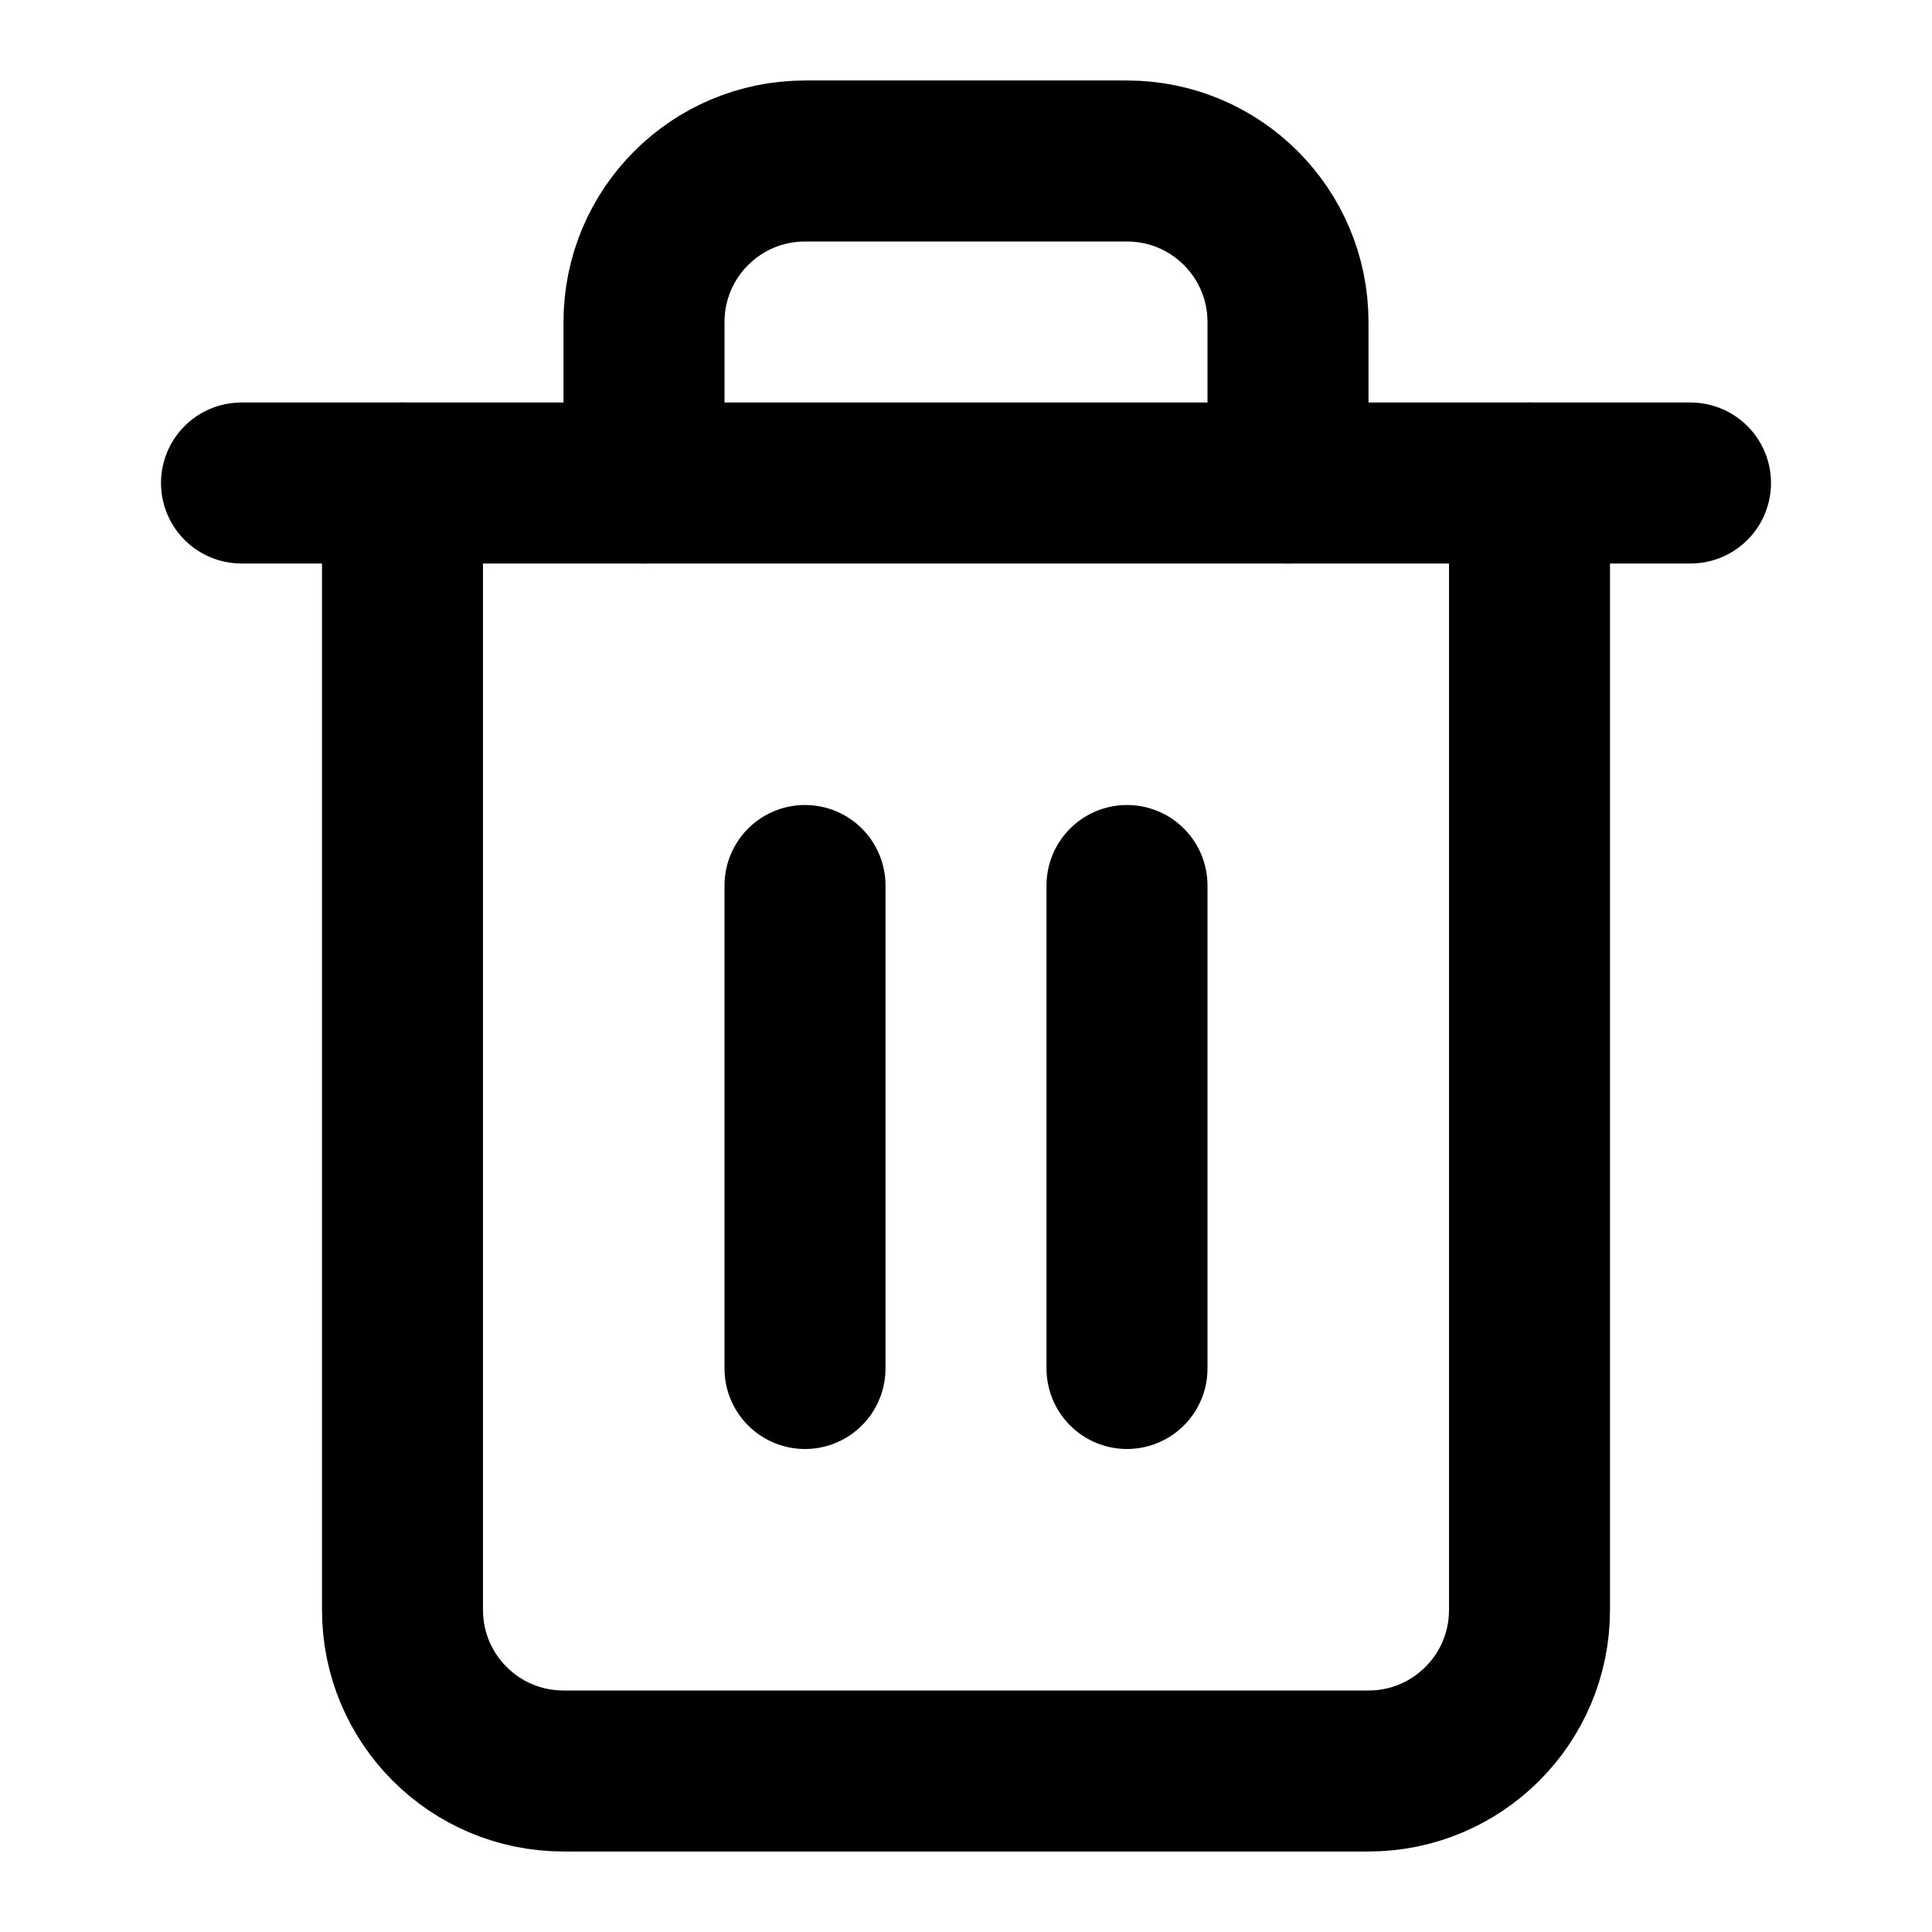
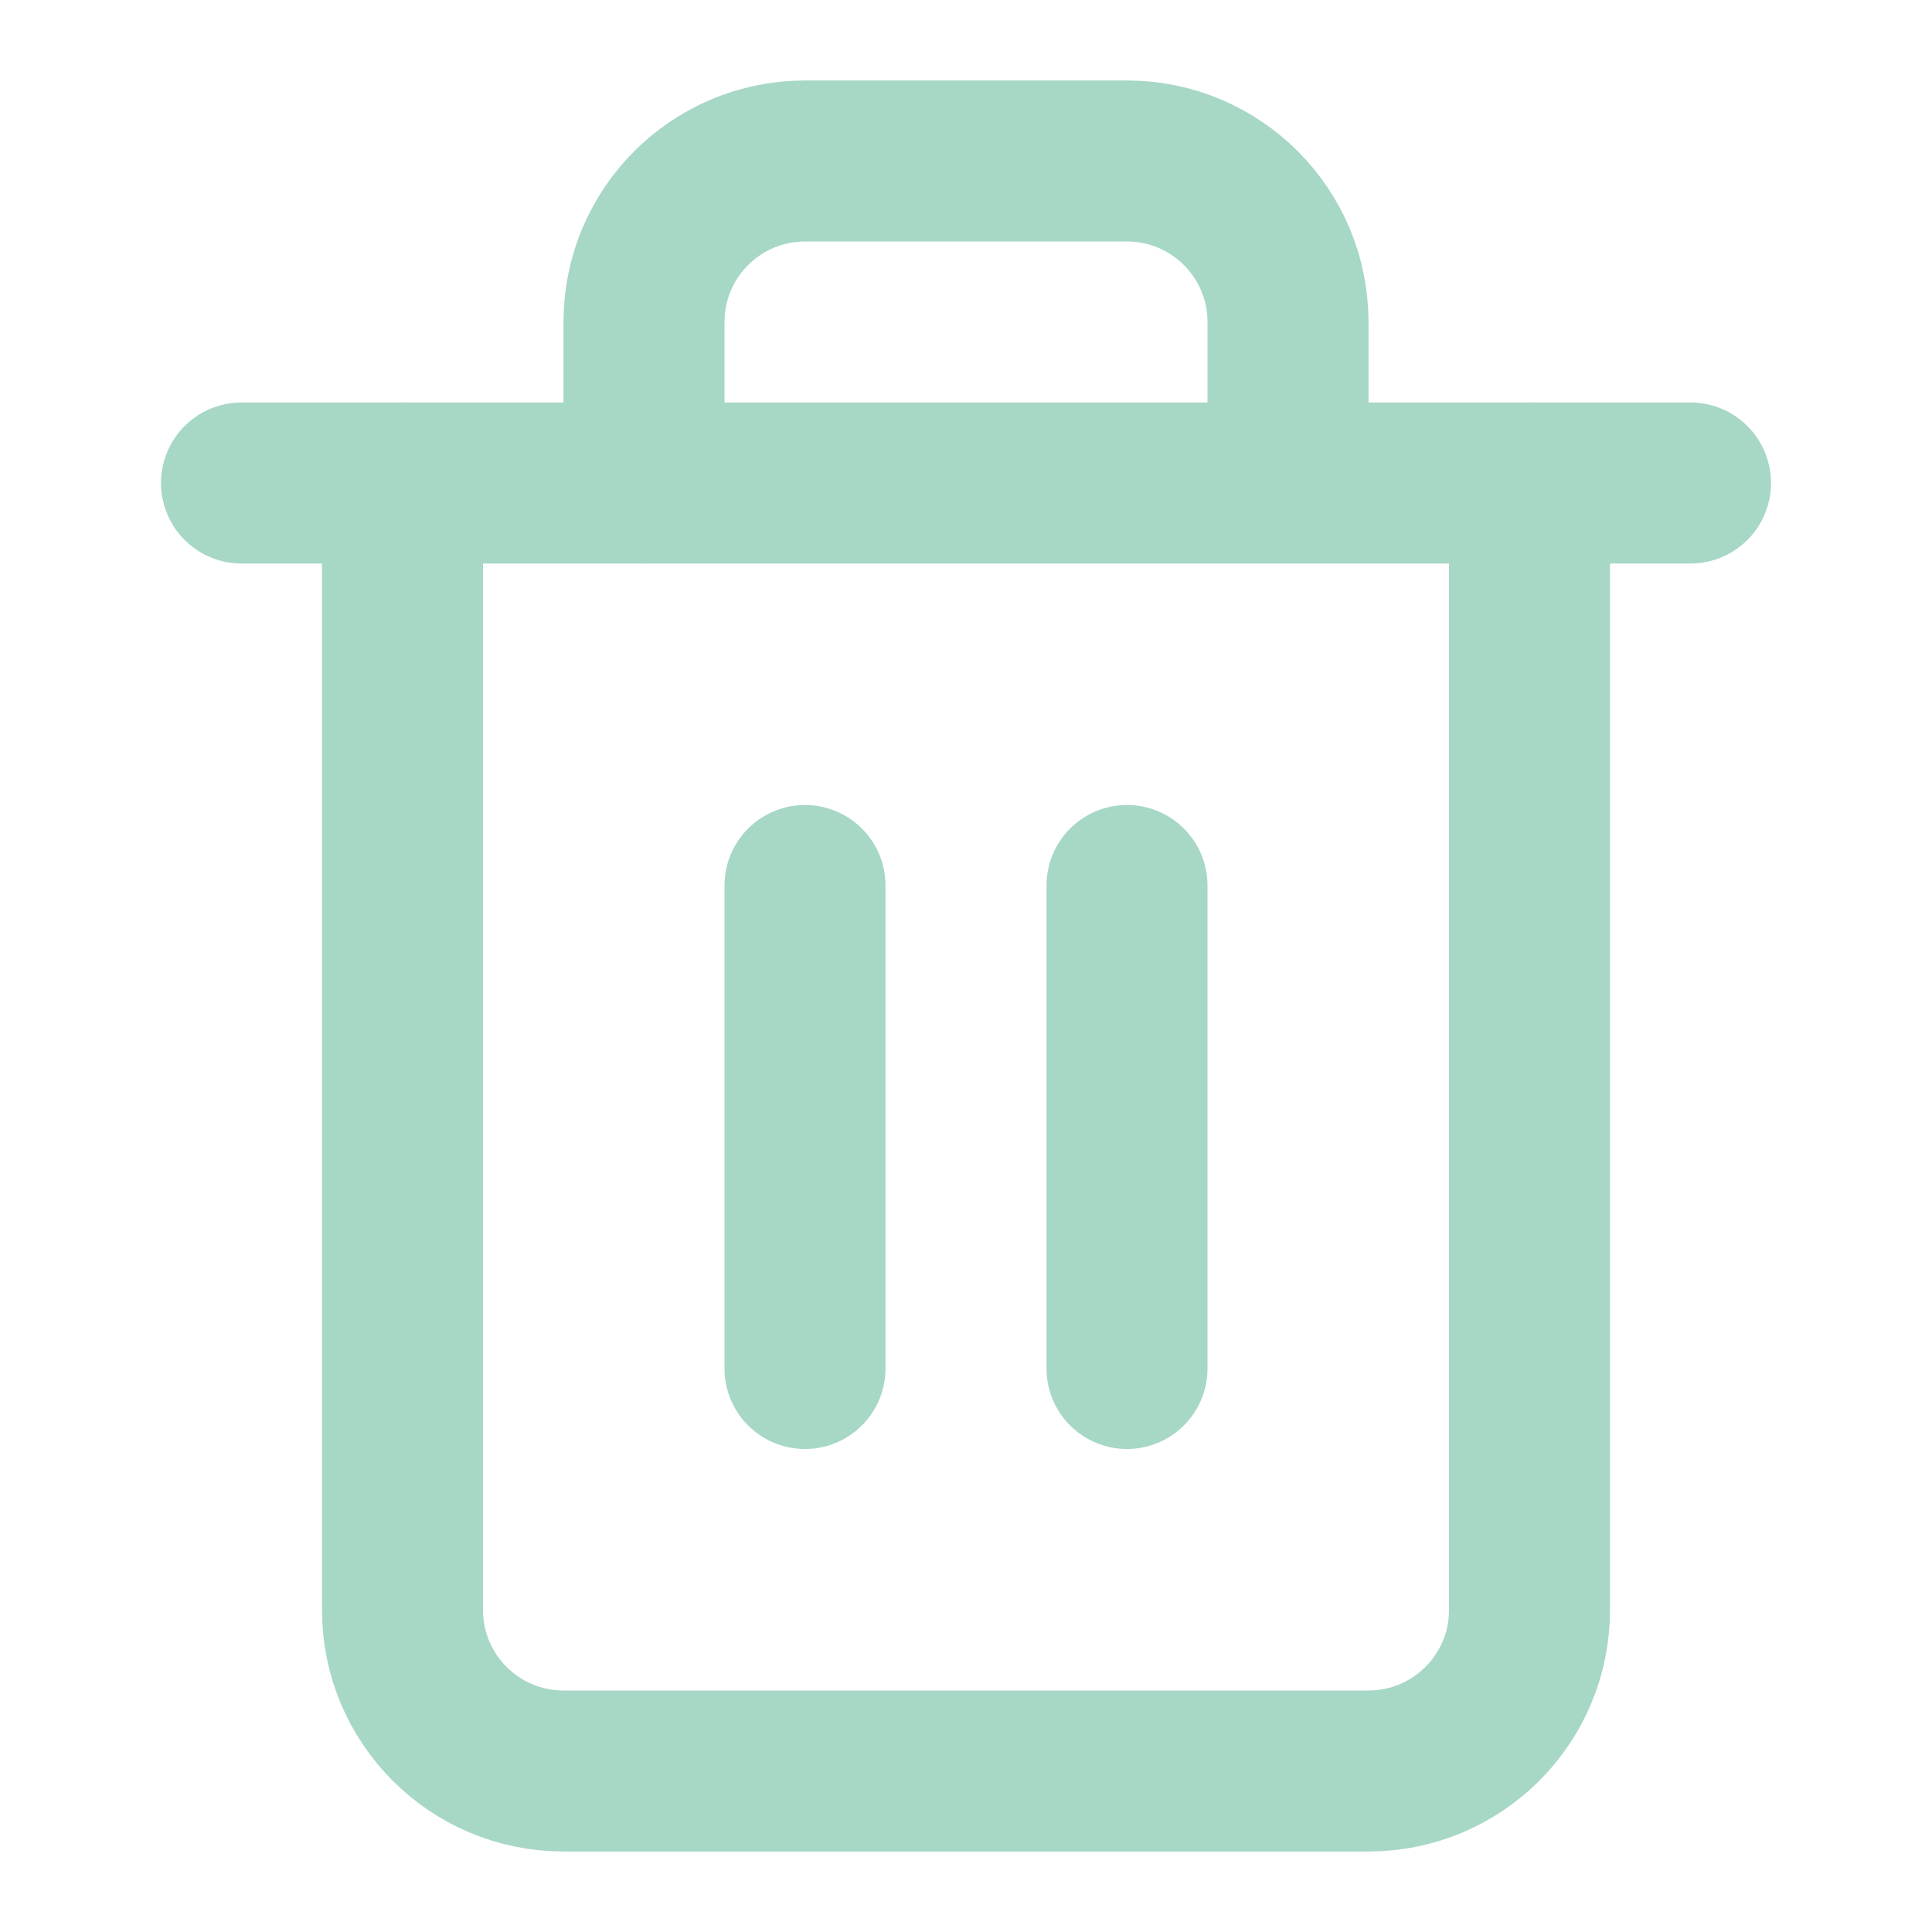
- <svg xmlns="http://www.w3.org/2000/svg" class="lucide lucide-trash-2" width="24" height="24" viewBox="0 0 24 24" fill="none" stroke="currentColor" stroke-width="2" stroke-linecap="round" stroke-linejoin="round">
+ <svg xmlns="http://www.w3.org/2000/svg" class="lucide lucide-trash-2" width="24" height="24" viewBox="0 0 24 24" fill="none" stroke="#A7D7C5" stroke-width="2" stroke-linecap="round" stroke-linejoin="round">
  <path d="M10 11v6" />
  <path d="M14 11v6" />
  <path d="M19 6v14a2 2 0 0 1-2 2H7a2 2 0 0 1-2-2V6" />
  <path d="M3 6h18" />
  <path d="M8 6V4a2 2 0 0 1 2-2h4a2 2 0 0 1 2 2v2" />
</svg>
